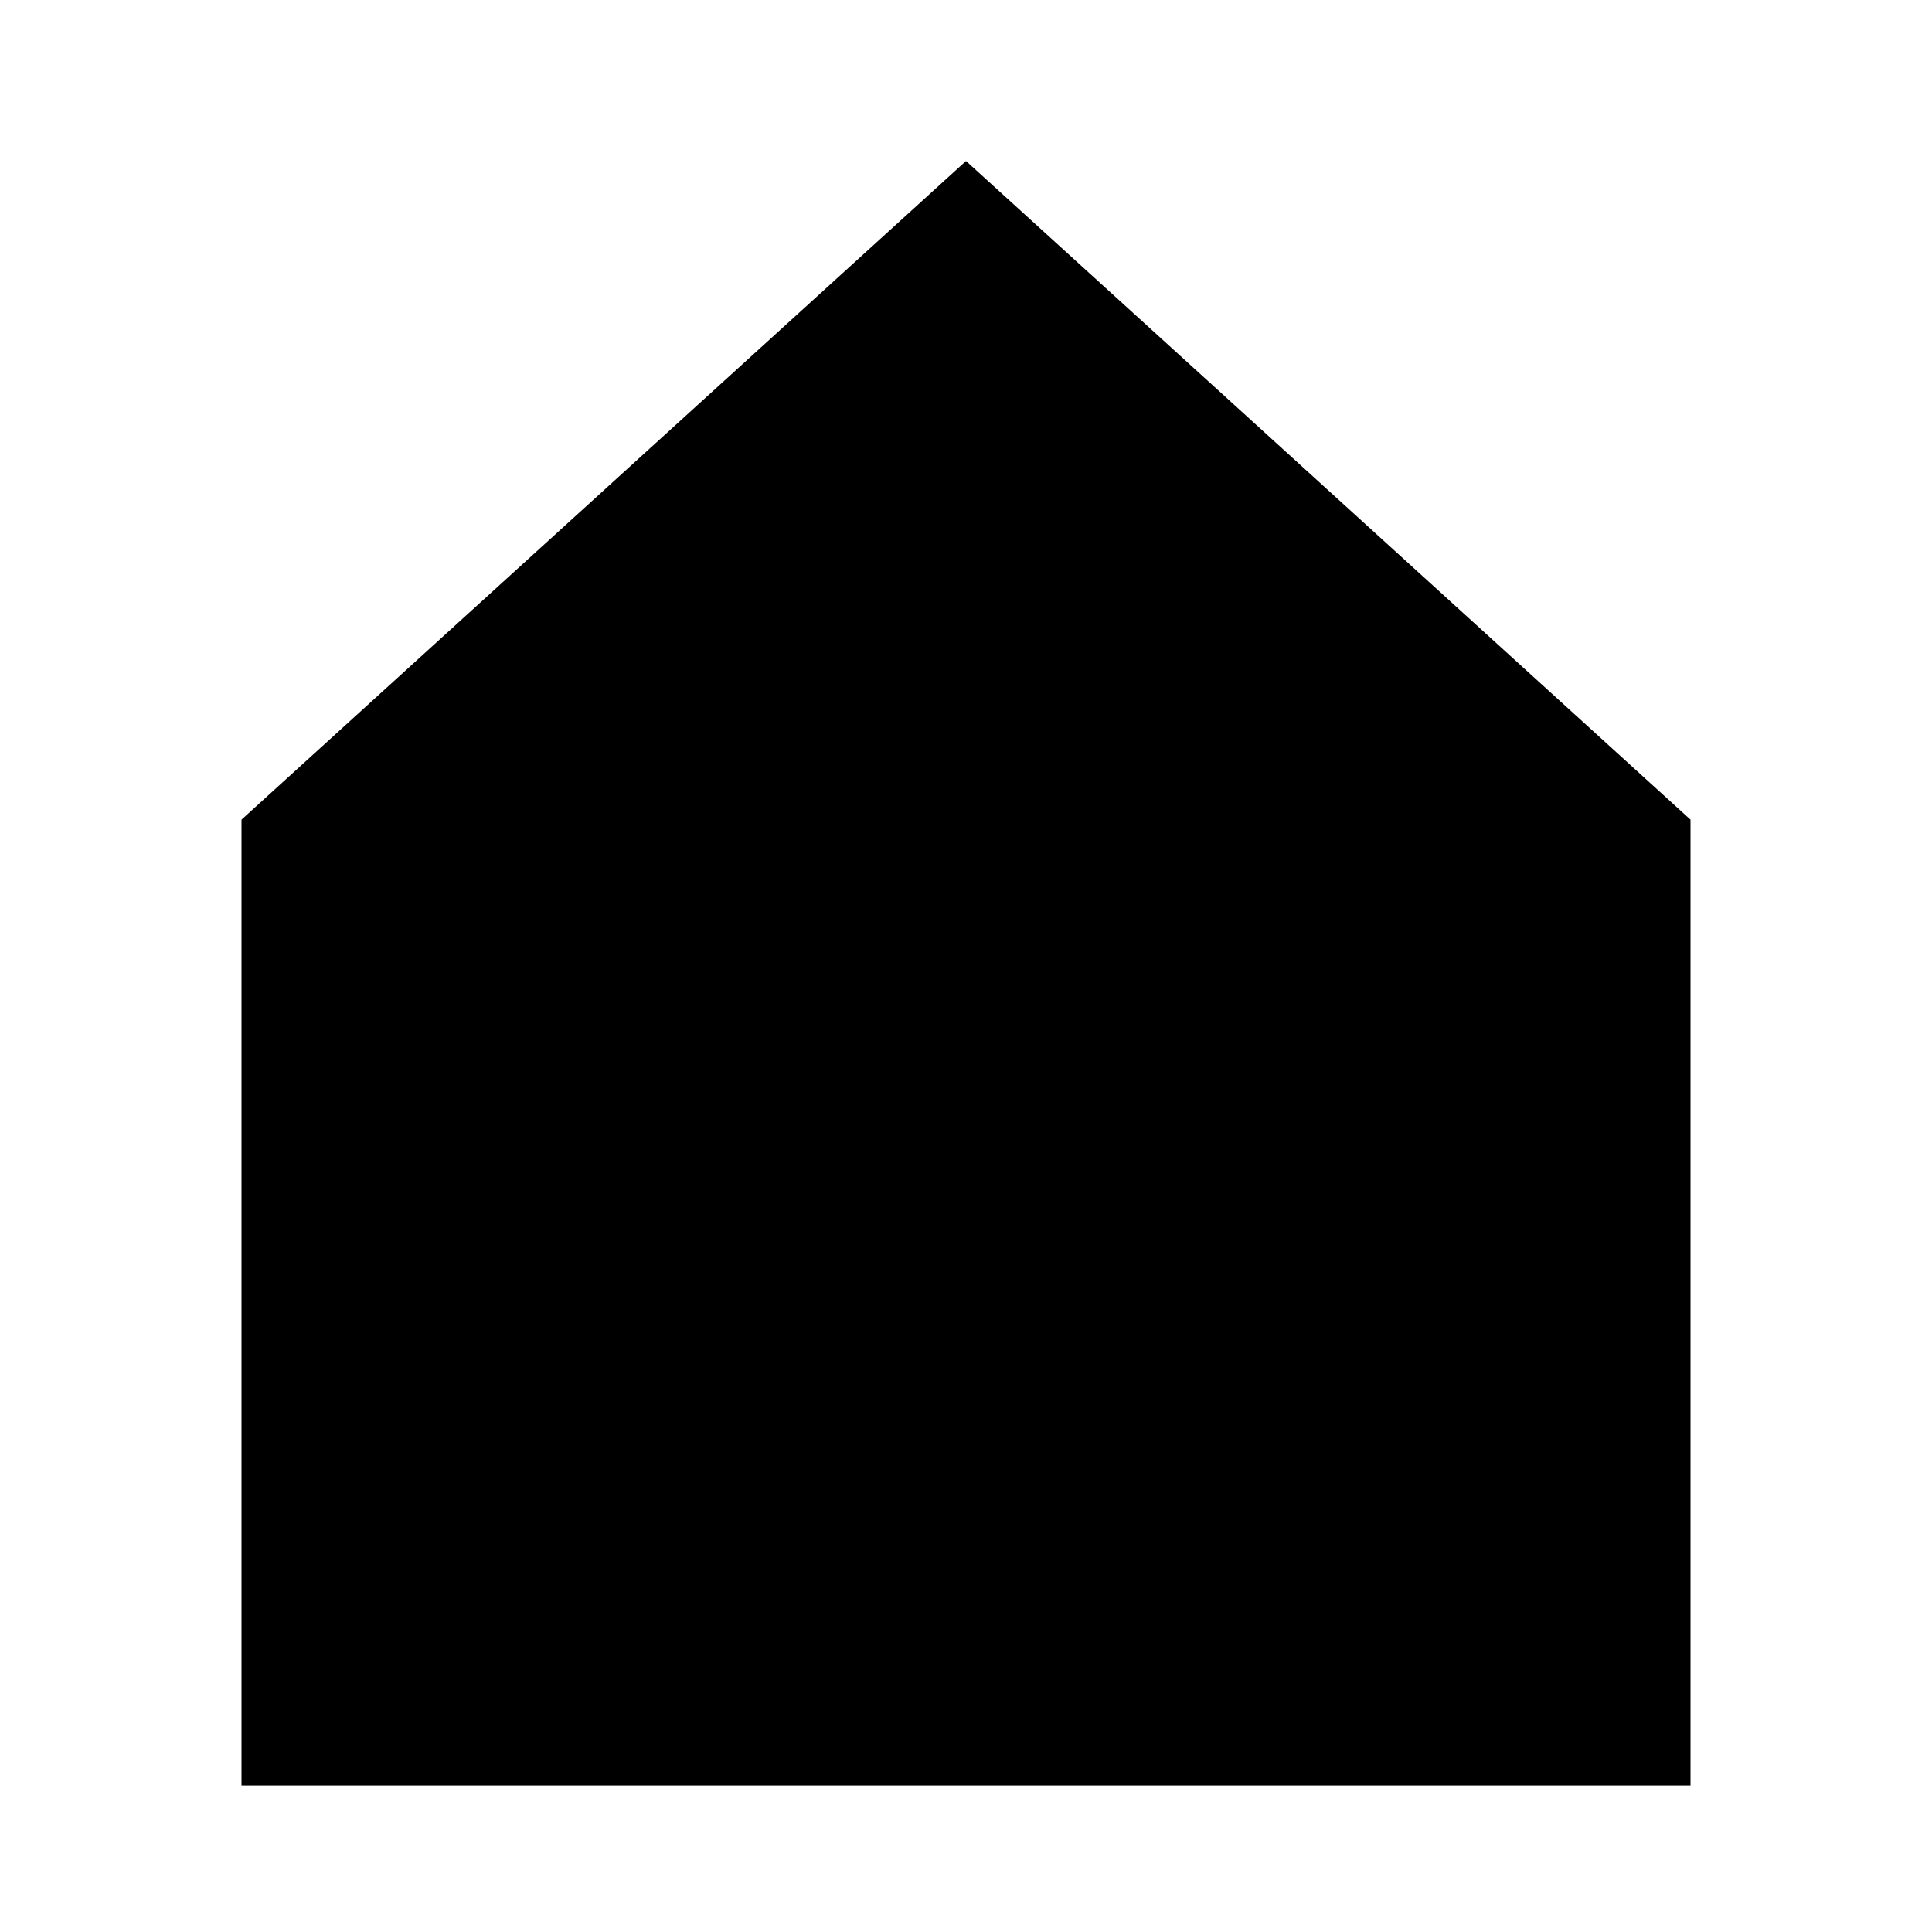
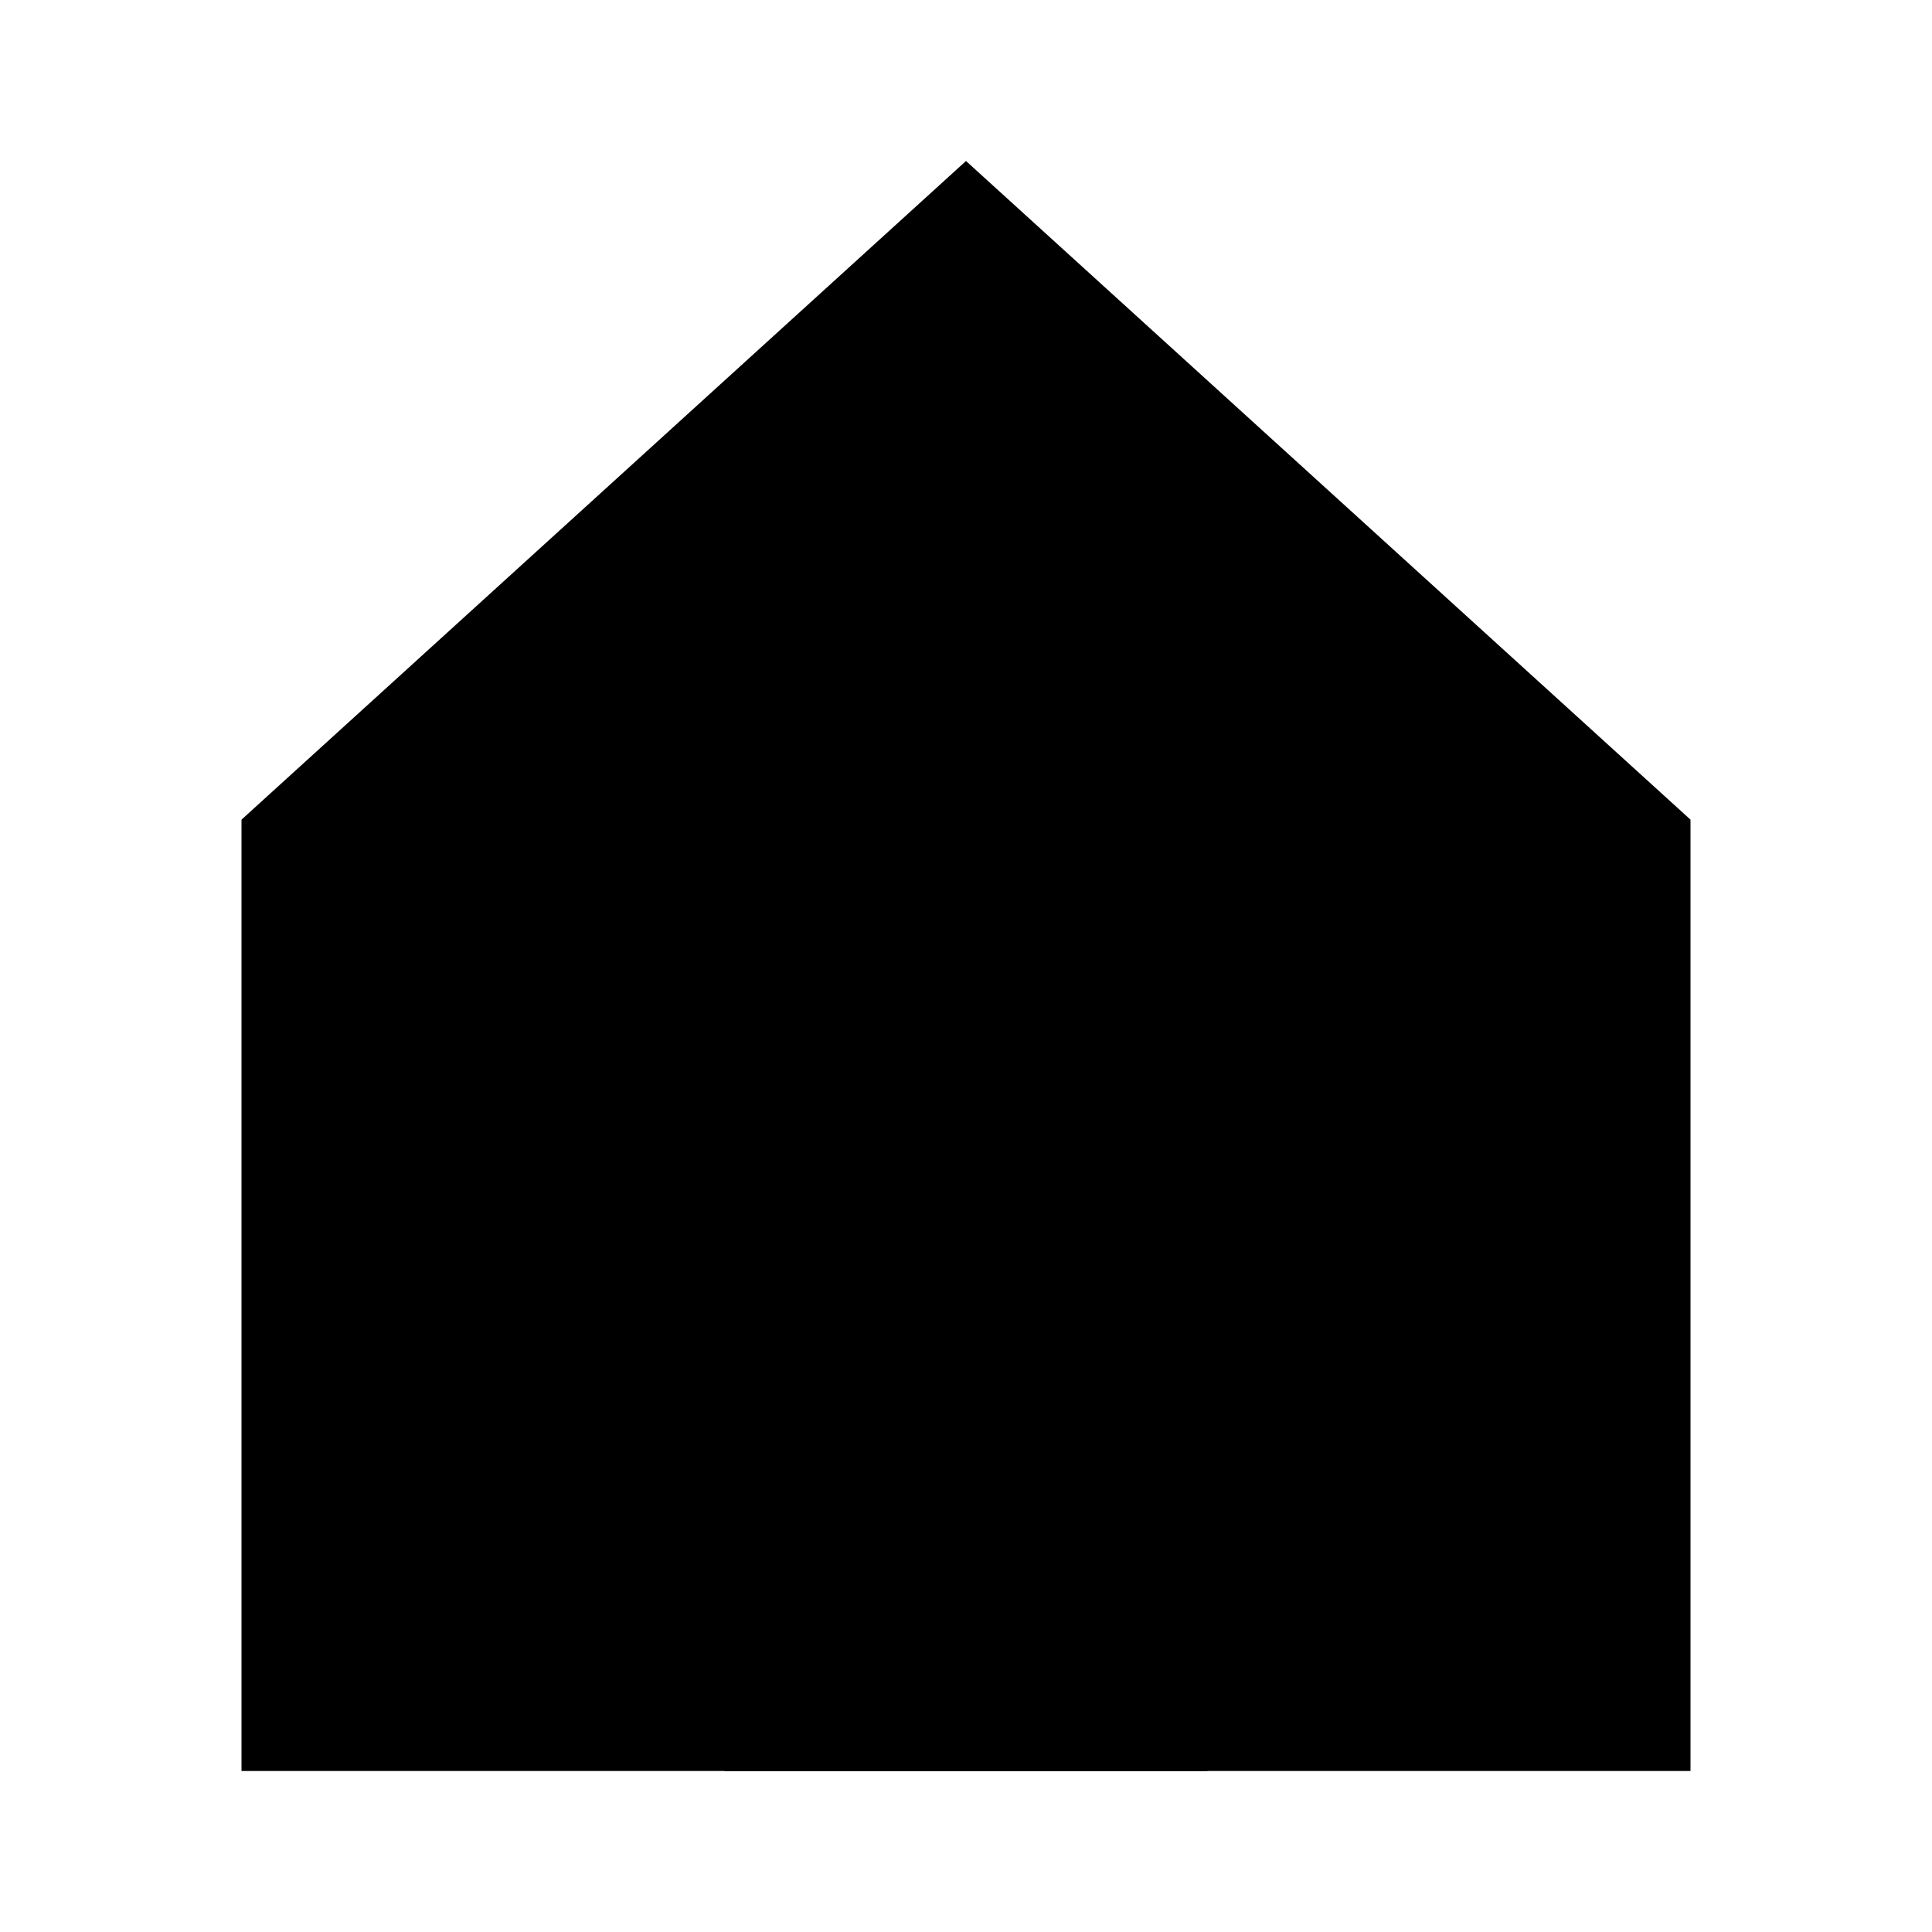
<svg xmlns="http://www.w3.org/2000/svg" role="img" width="24" height="24" viewBox="0 0 24 24" aria-labelledby="homeAltIconTitle homeAltIconDesc">
-   <polygon points="3 10.182 3 22.182 21 22.182 21 10.182 12 2" />
+   <path d="M3 10.182V22h18V10.182L12 2z" />
  <rect width="6" height="8" x="9" y="14" />
</svg>
